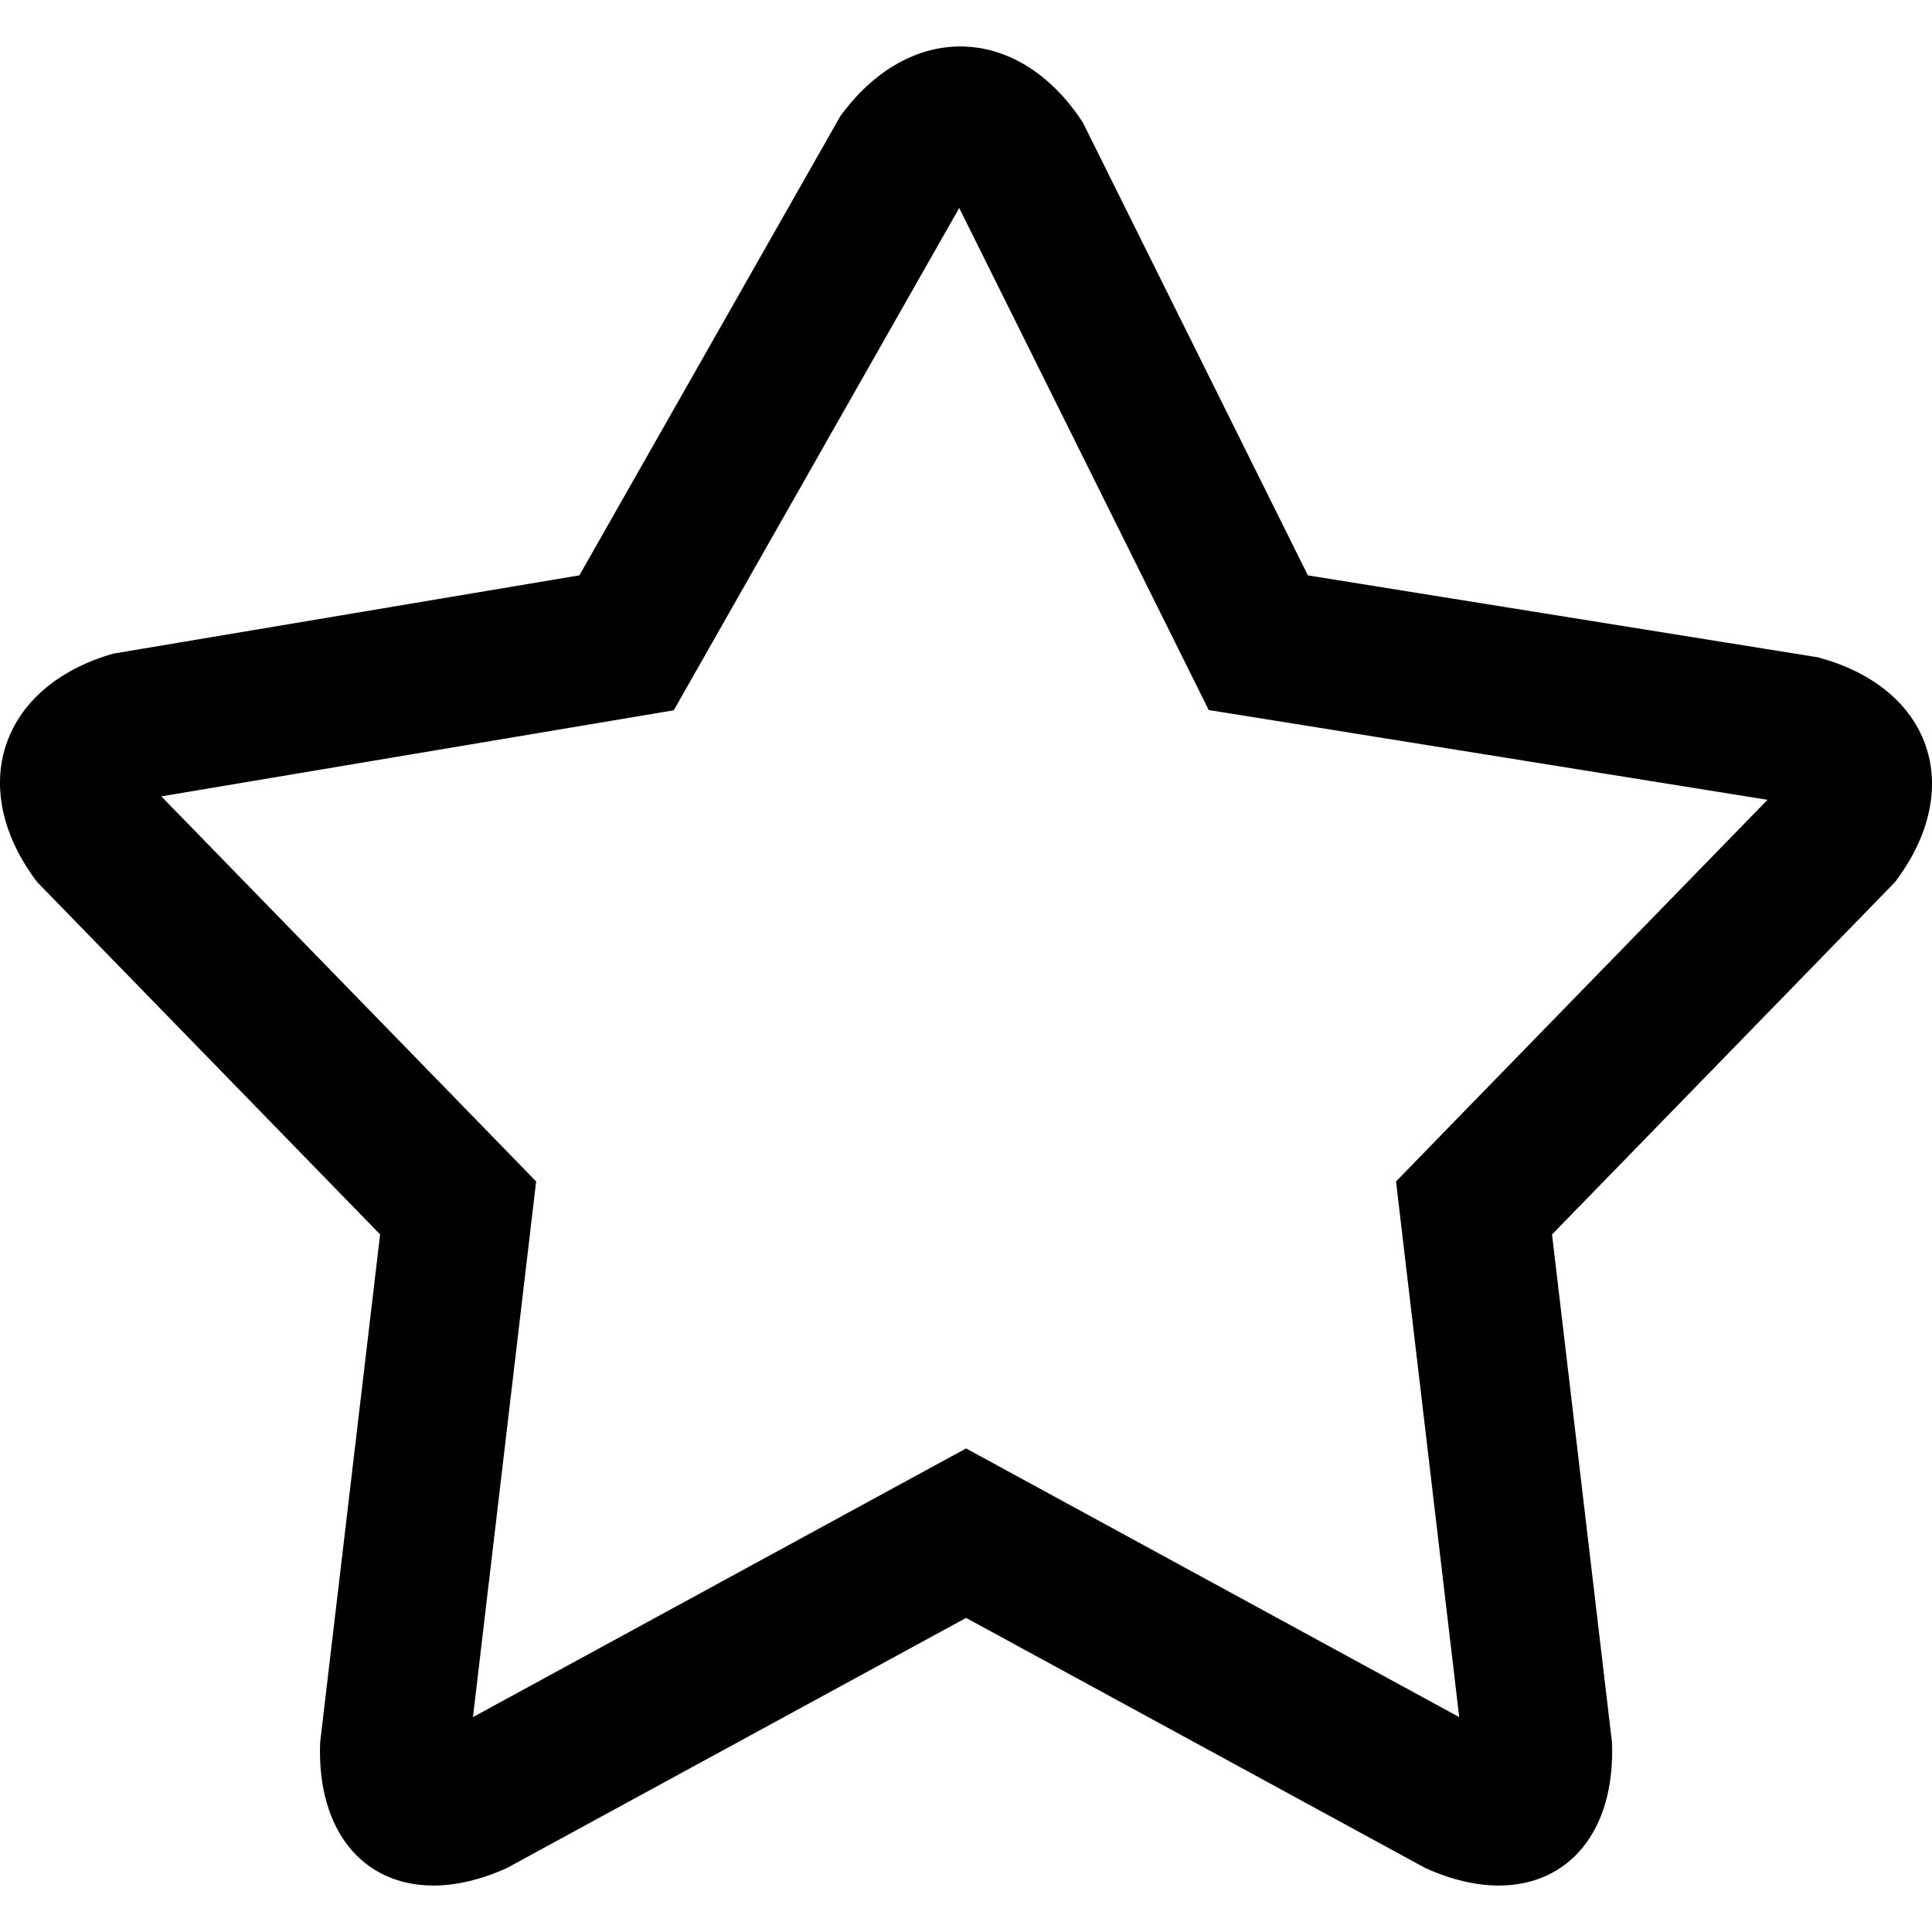
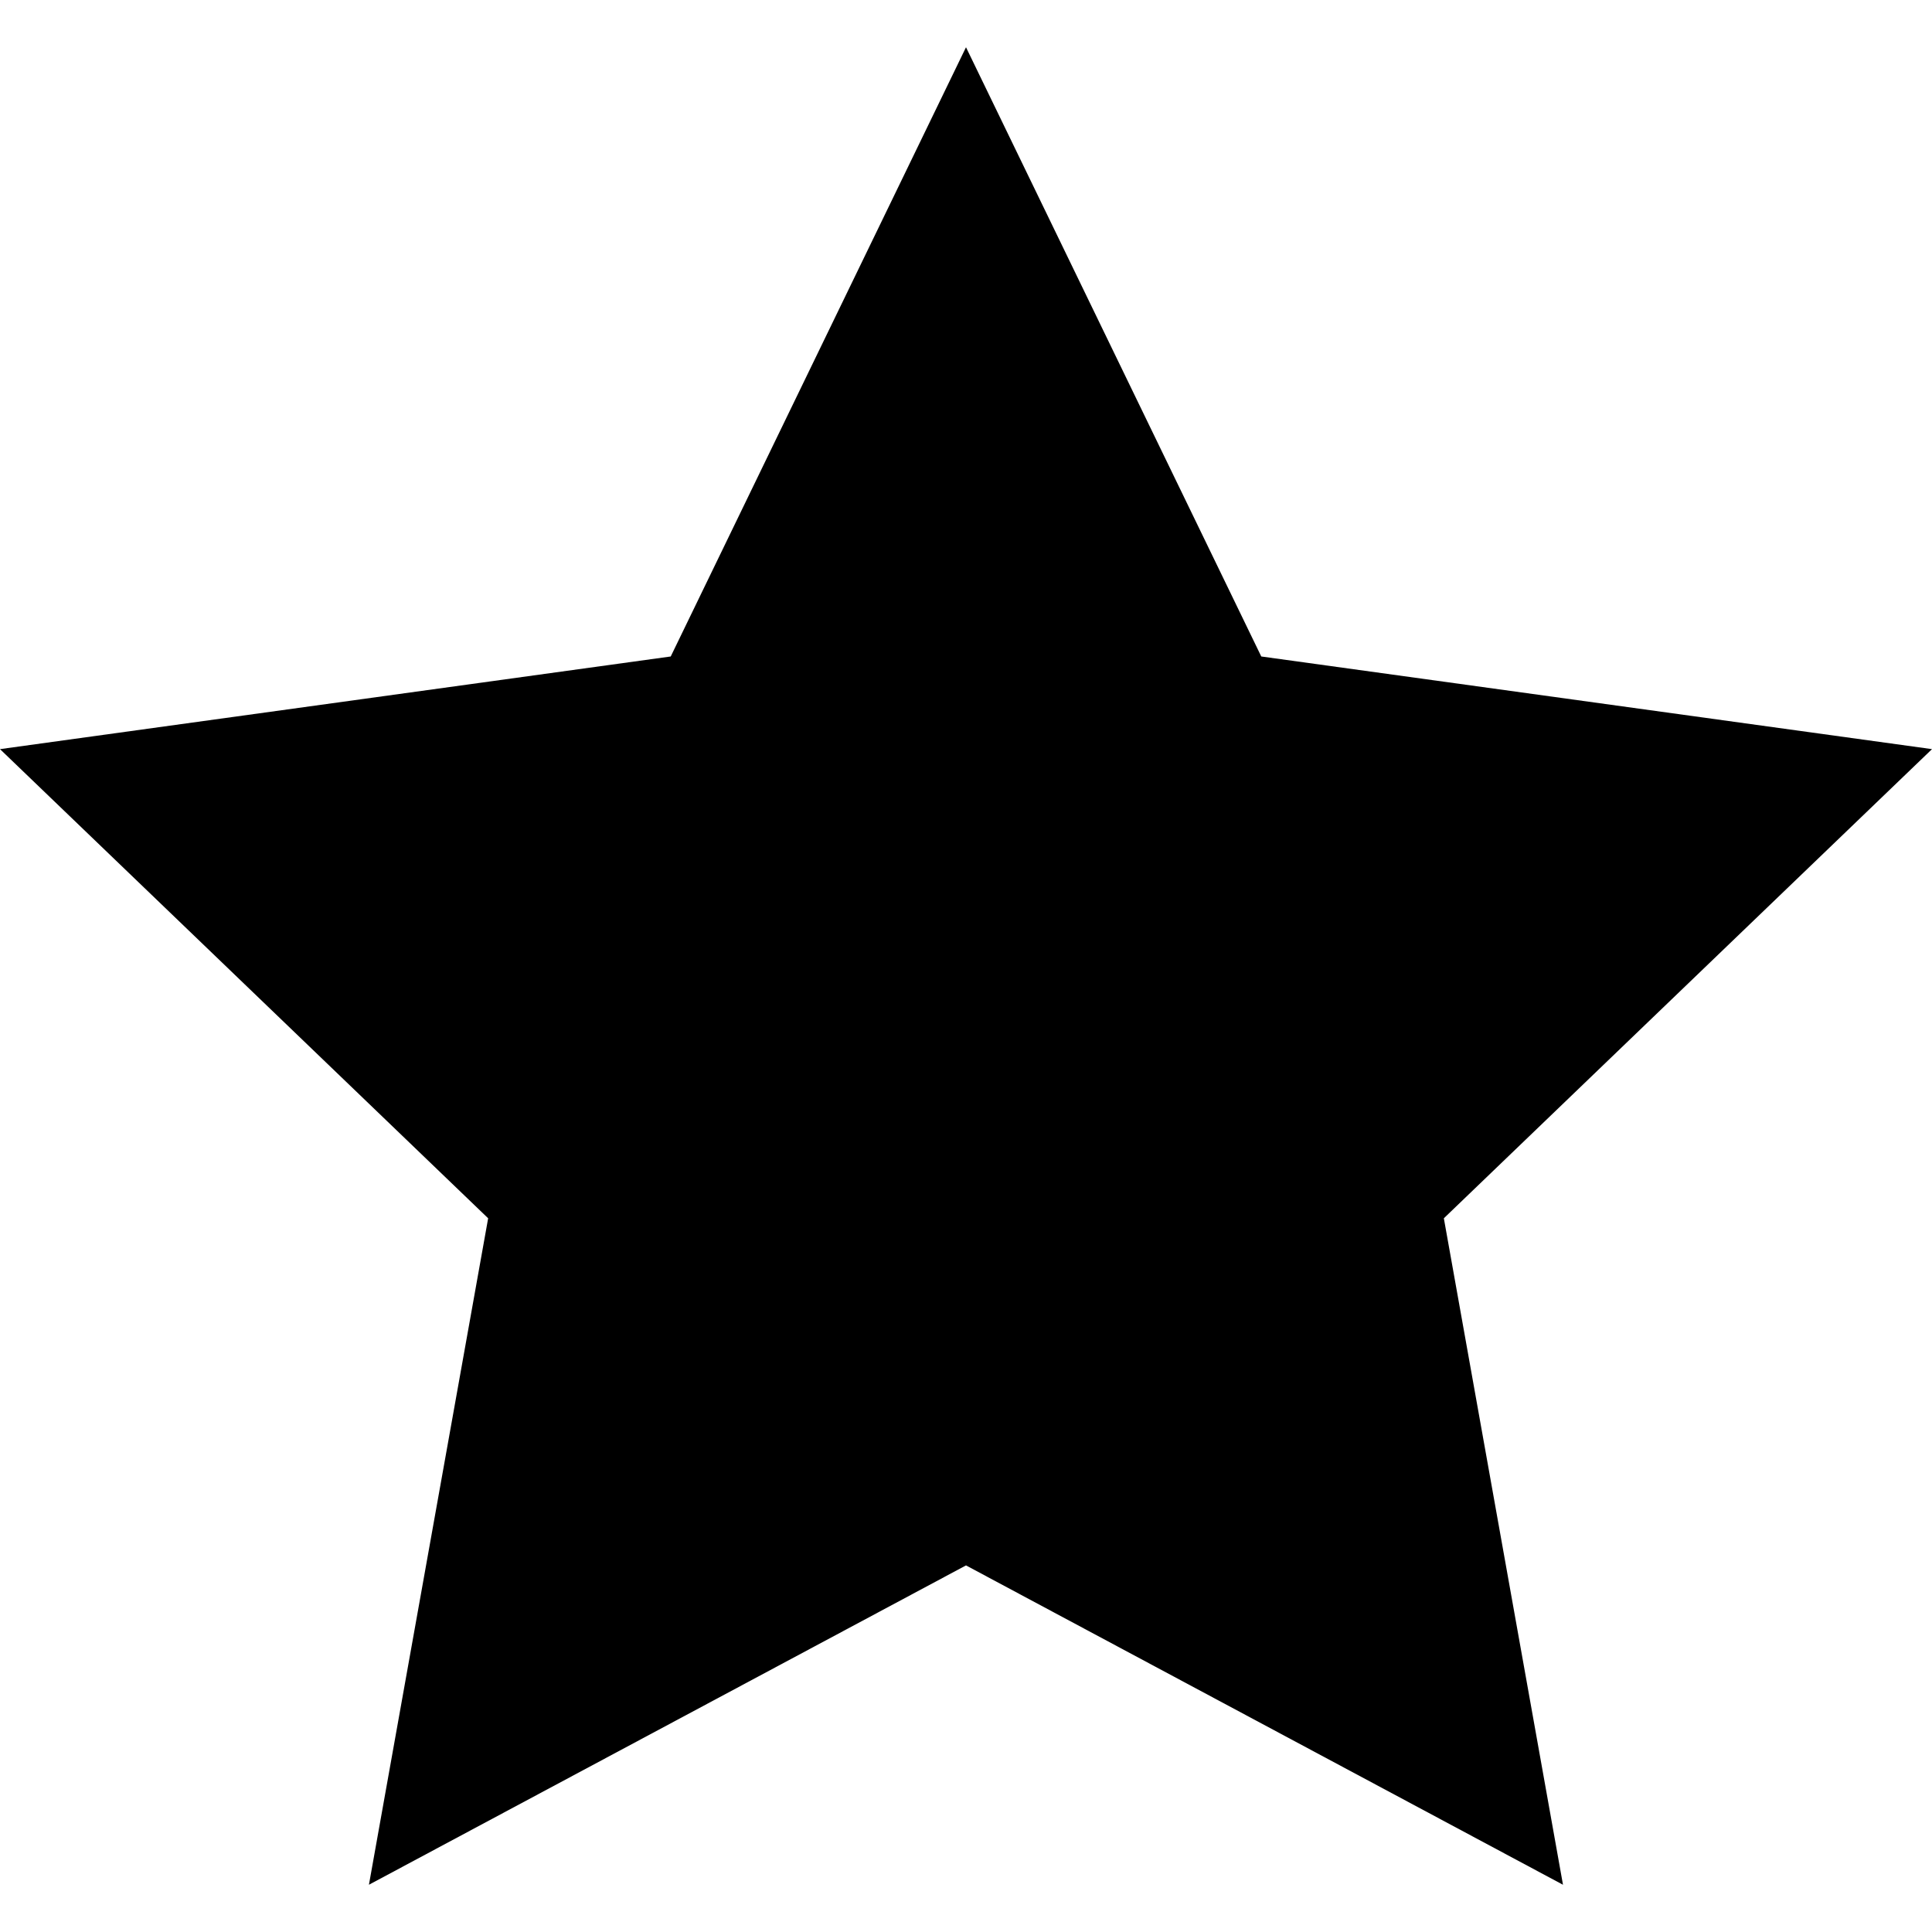
- <svg xmlns="http://www.w3.org/2000/svg" version="1.1" id="Capa_1" x="0px" y="0px" width="248.294px" height="248.294px" viewBox="0 0 248.294 248.294" style="enable-background:new 0 0 248.294 248.294;" xml:space="preserve">
-   <g>
-     <g>
-       <path d="M55.688,242.322c2.882,0,6.069-0.719,9.439-2.24l59.032-32.156l59.032,32.156c3.369,1.521,6.557,2.24,9.437,2.24    c8.933,0,14.963-6.917,14.543-18.36l-7.71-65.312l44.062-45.268c9.166-12.062,4.732-25.004-9.908-28.908l-65.53-10.529    l-28.932-58.22c-4.242-6.49-9.959-9.754-15.732-9.754c-5.512,0-11.063,2.973-15.422,8.952L74.461,73.941l-59.893,10.06    c-14.566,4.163-18.943,17.314-9.777,29.377l44.06,45.264l-7.71,65.311C40.721,235.405,46.753,242.322,55.688,242.322z     M20.734,102.347l56.896-9.558l8.961-1.505l4.492-7.906l32.191-56.649l27.689,55.713l4.378,8.809l9.712,1.557l62.101,9.98    l-41.388,42.515l-6.353,6.534l1.064,9.045l7.057,59.795l-54.231-29.548l-9.145-4.979l-9.147,4.979l-54.227,29.548l7.052-59.795    l1.066-9.045l-6.352-6.534L20.734,102.347z" />
-     </g>
-   </g>
-   <g>
- </g>
-   <g>
- </g>
-   <g>
- </g>
-   <g>
- </g>
-   <g>
- </g>
-   <g>
- </g>
-   <g>
- </g>
-   <g>
- </g>
-   <g>
- </g>
-   <g>
- </g>
-   <g>
- </g>
-   <g>
- </g>
-   <g>
- </g>
-   <g>
- </g>
-   <g>
- </g>
+ <svg xmlns="http://www.w3.org/2000/svg" width="24" height="24" viewBox="0 0 24 24">
+   <path d="M12 .587l3.668 7.568 8.332 1.151-6.064 5.828 1.48 8.279-7.416-3.967-7.417 3.967 1.481-8.279-6.064-5.828 8.332-1.151z" />
</svg>
